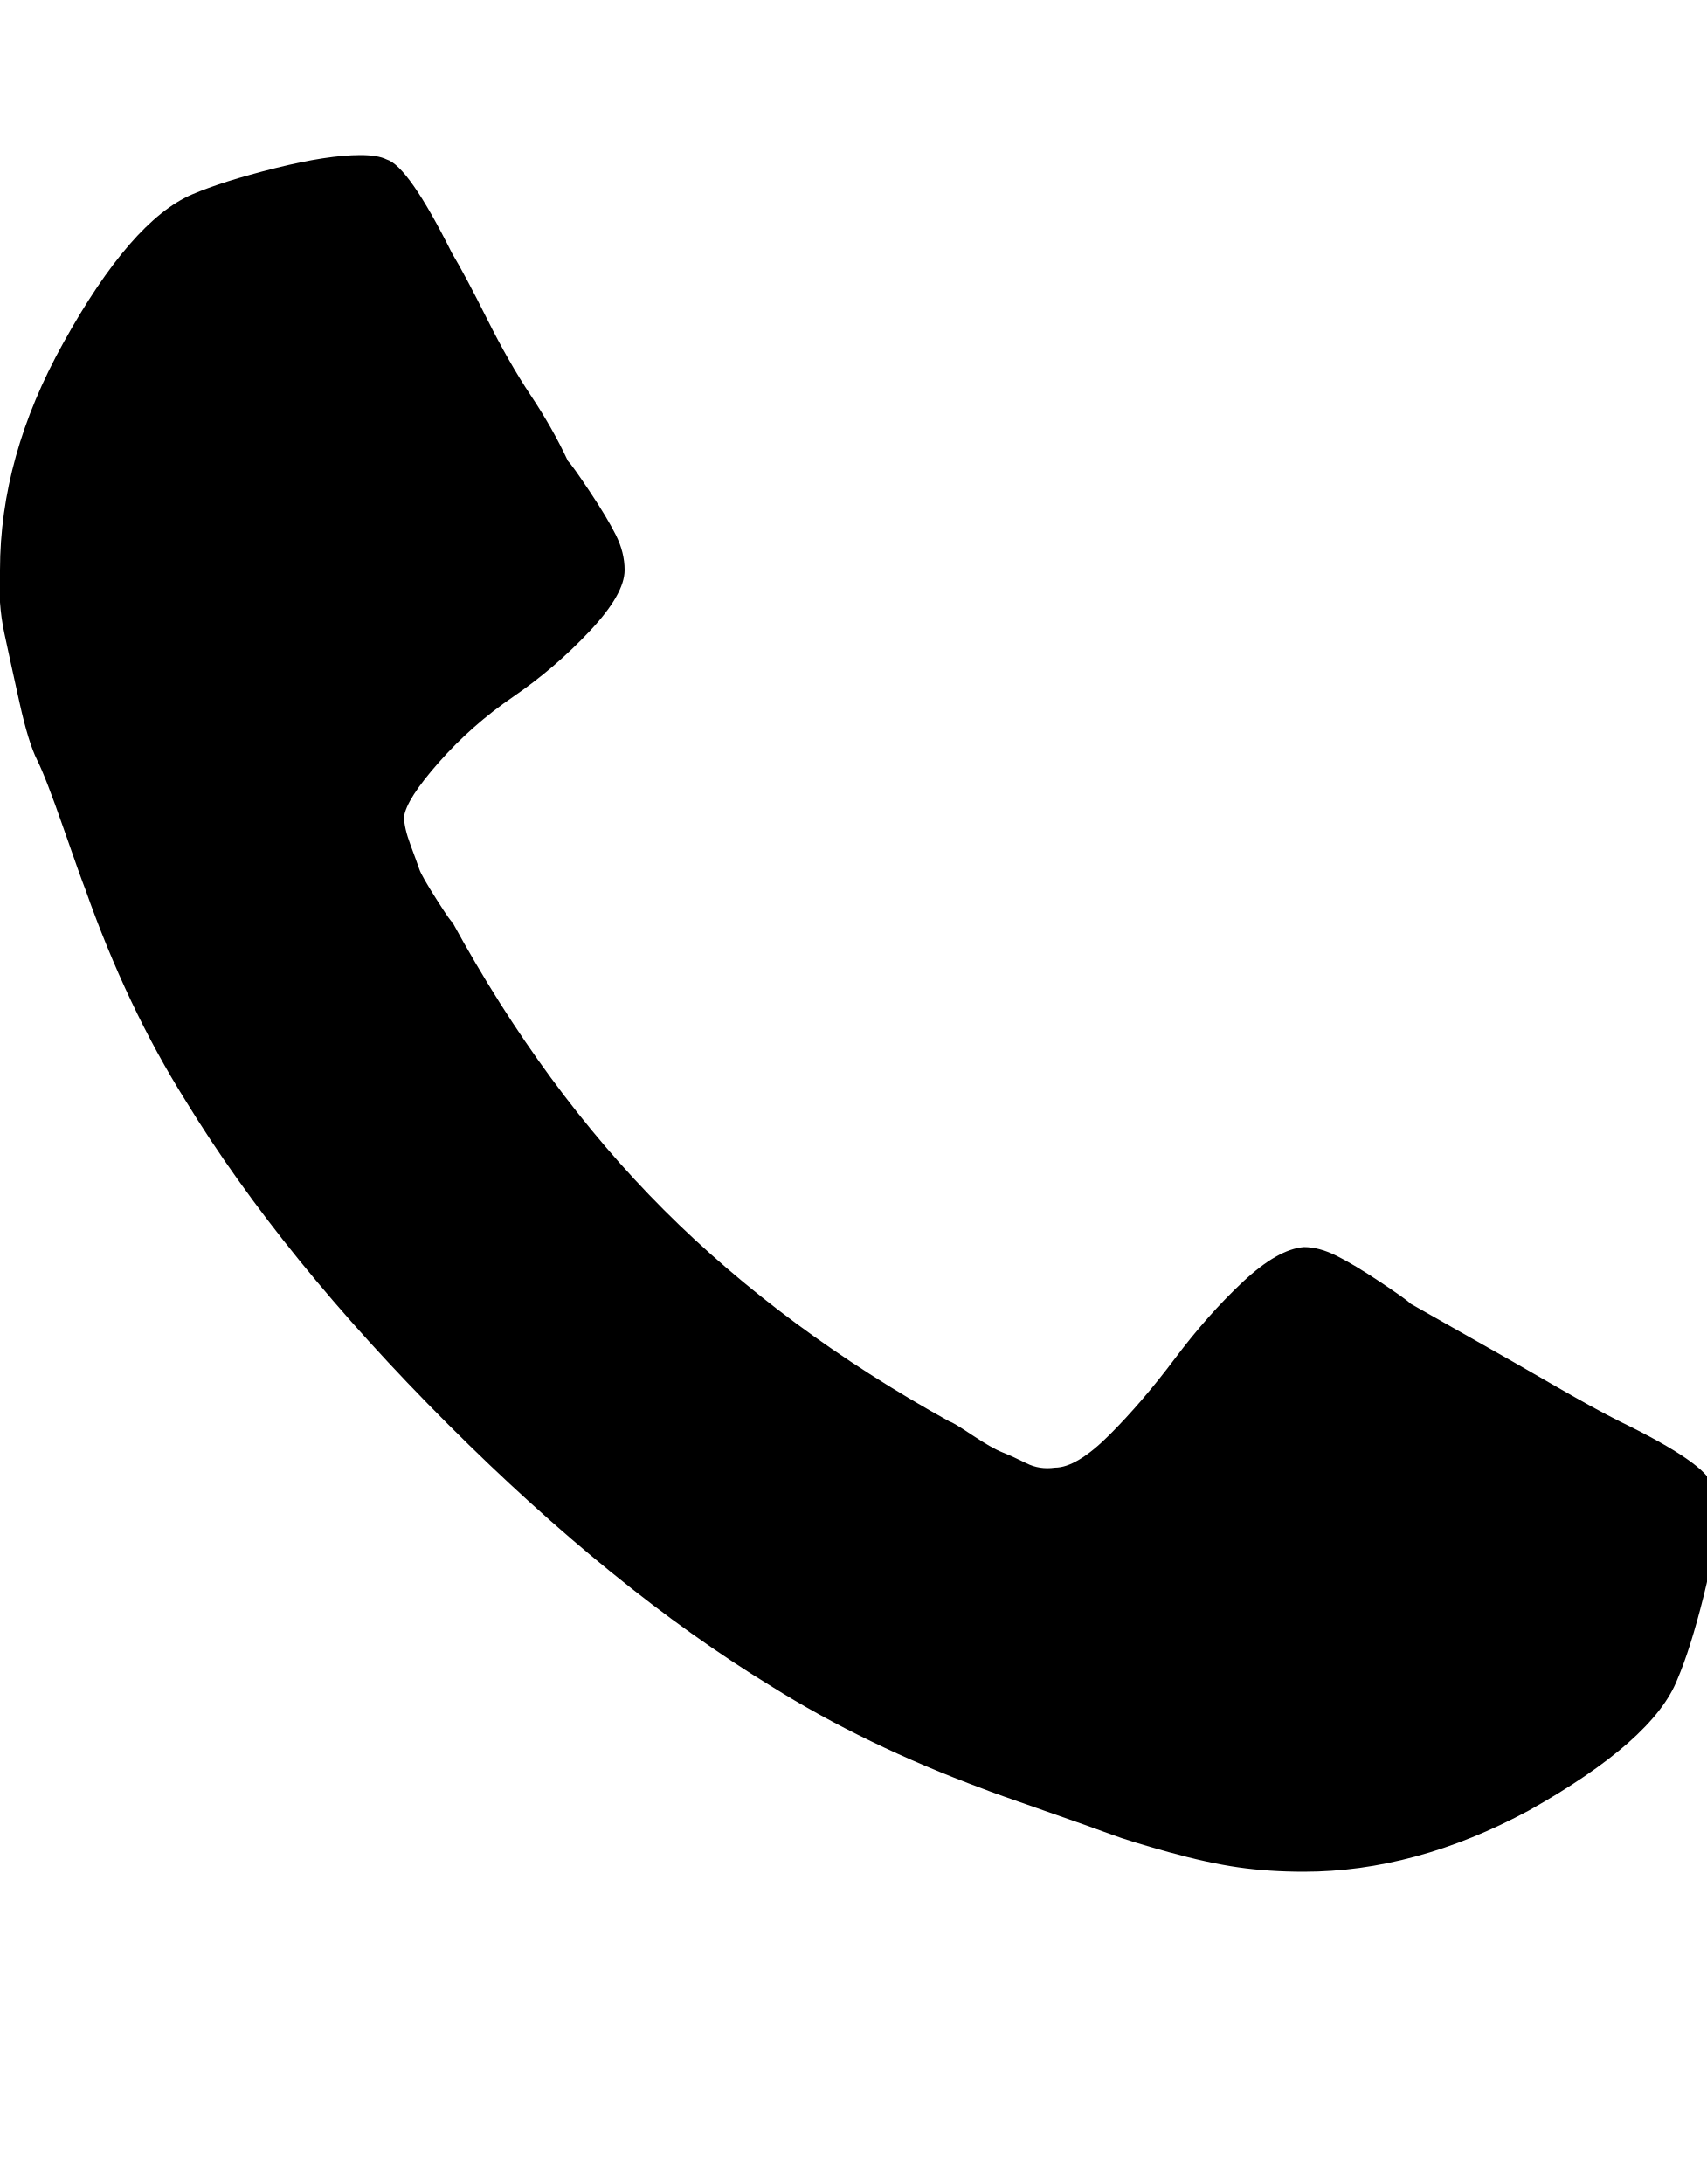
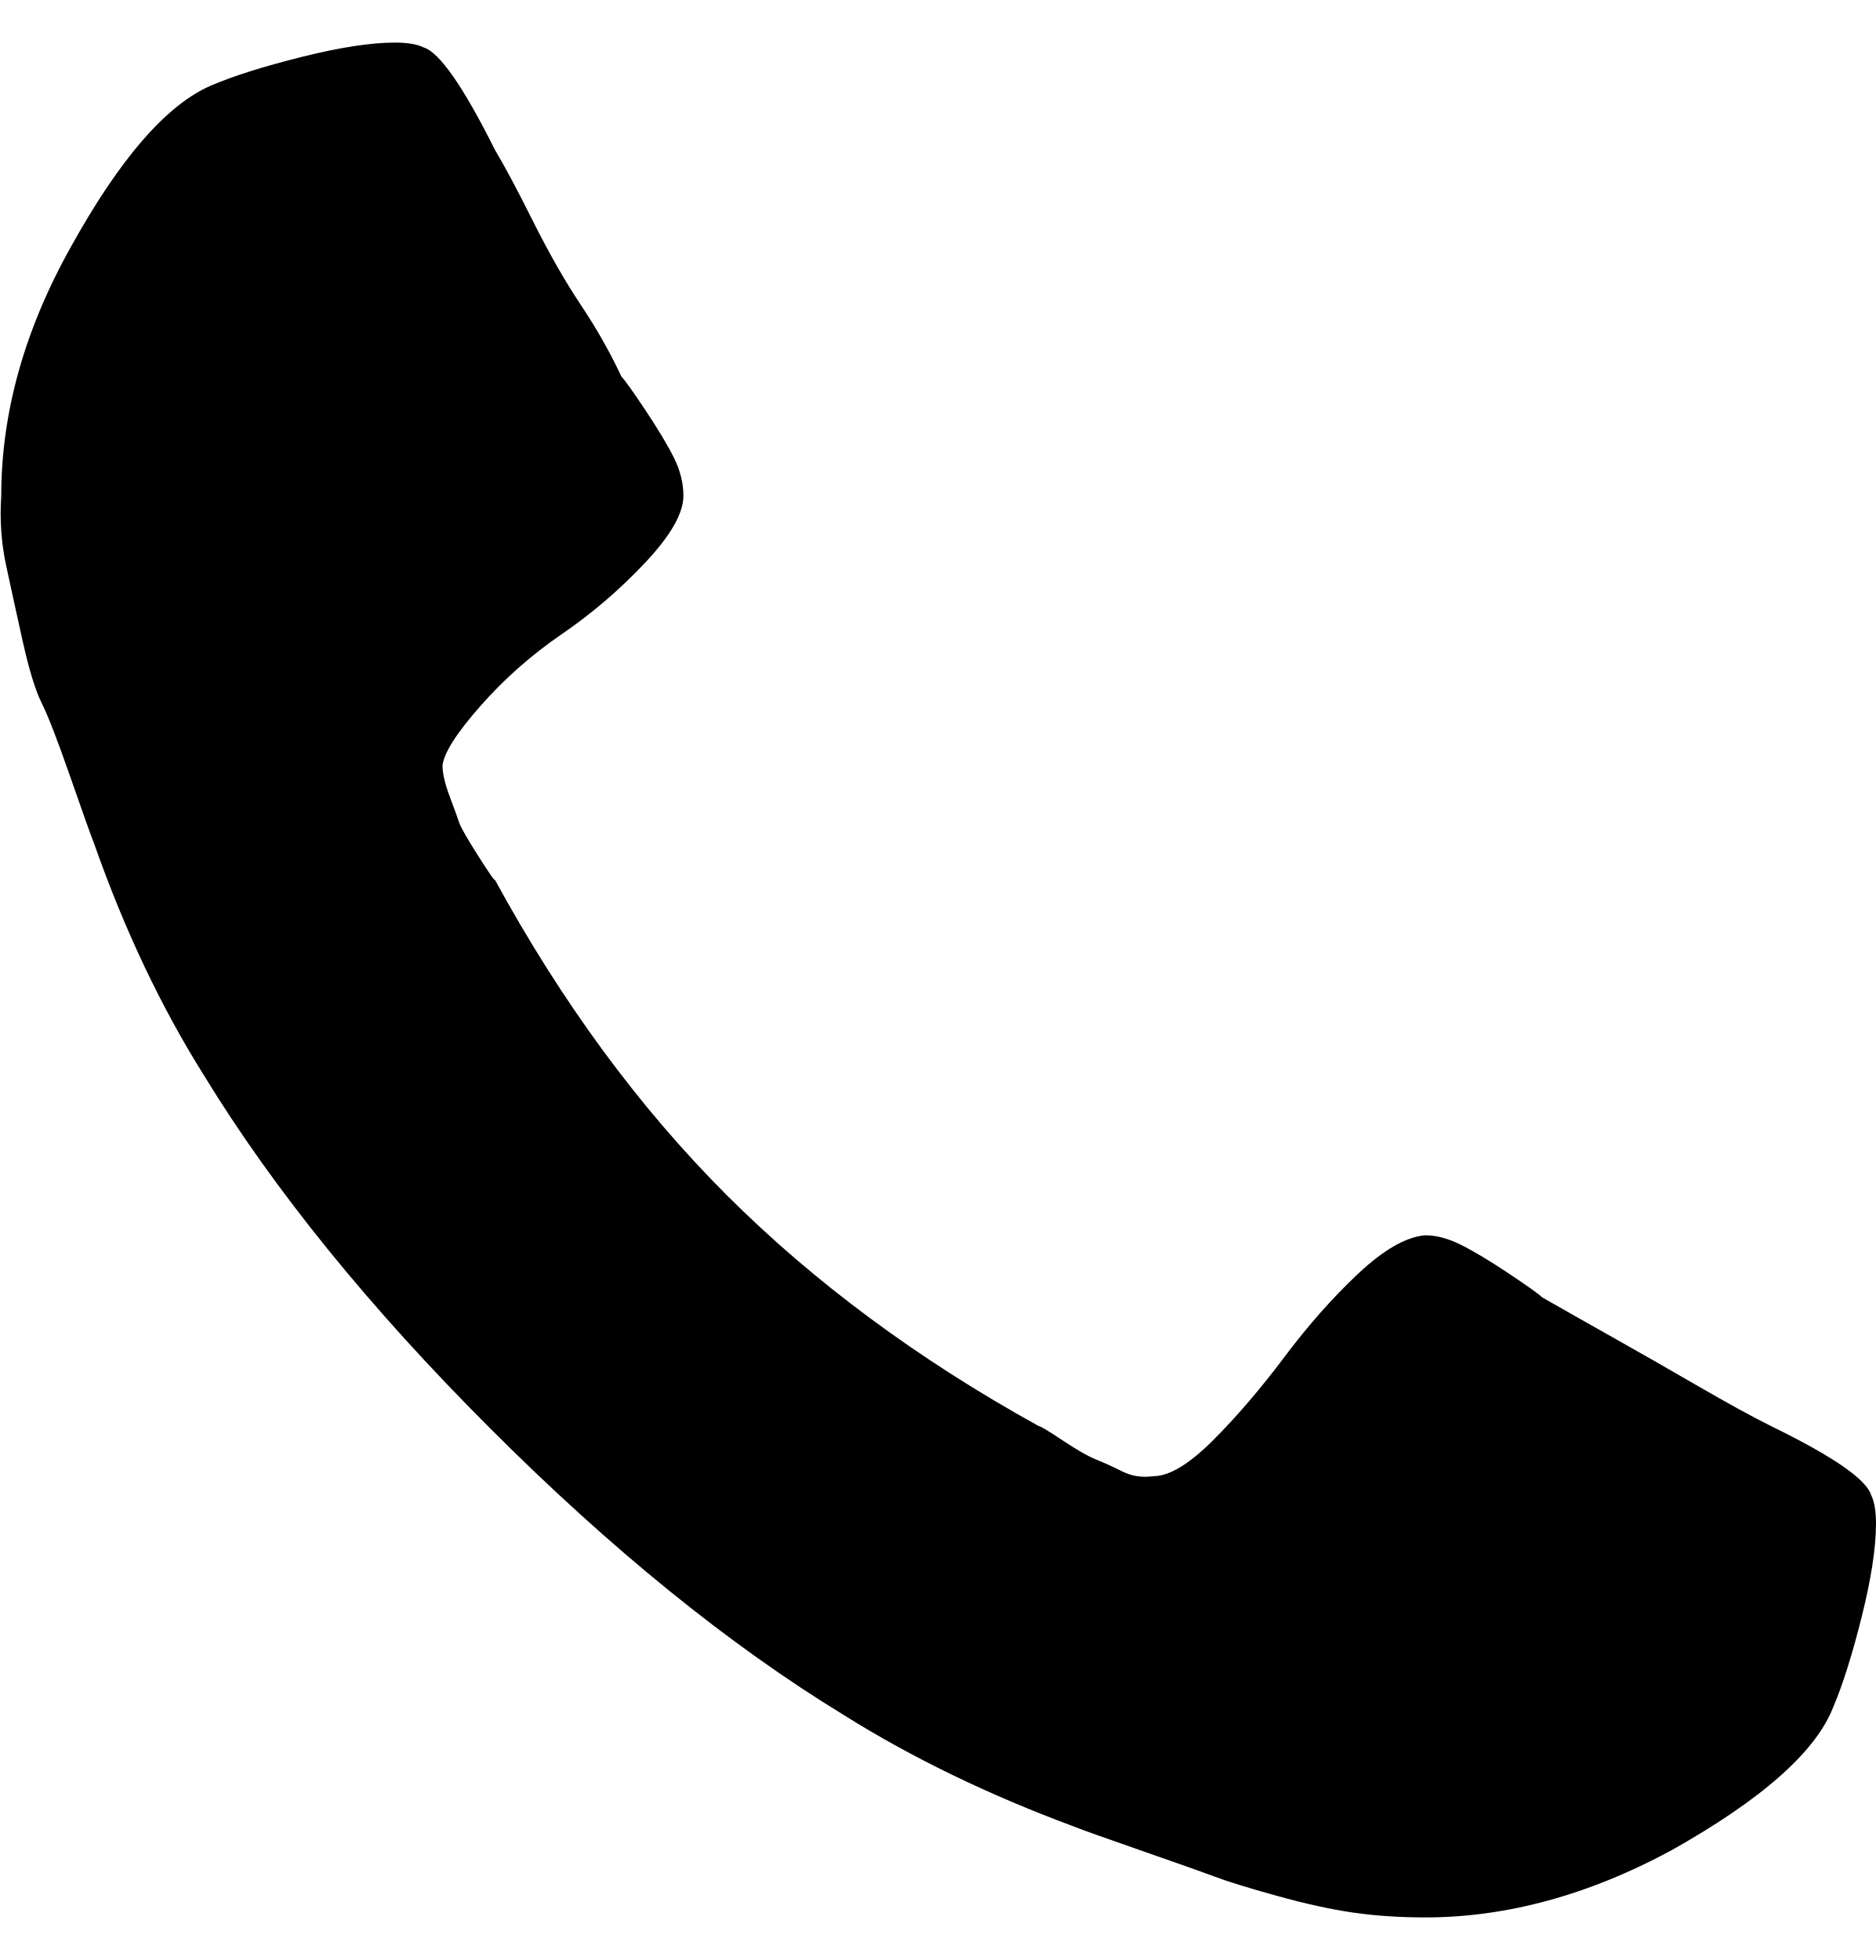
- <svg xmlns="http://www.w3.org/2000/svg" version="1.1" width="25" height="32" viewBox="0 0 25 32">
-   <path fill="rgb(0, 0, 0)" d="M25.152 22.144q0 0.48-0.192 1.248t-0.384 1.216q-0.352 0.896-2.176 1.92-1.664 0.896-3.296 0.896-0.512 0-0.96-0.064t-1.024-0.224-0.832-0.256-0.992-0.352-0.896-0.32q-1.728-0.64-3.104-1.504-2.304-1.408-4.736-3.84t-3.84-4.736q-0.864-1.376-1.472-3.104-0.064-0.16-0.32-0.896t-0.384-0.992-0.256-0.832-0.224-1.024-0.064-0.928q0-1.664 0.928-3.328 0.992-1.792 1.888-2.176 0.448-0.192 1.216-0.384t1.248-0.192q0.256 0 0.384 0.064 0.32 0.096 0.96 1.376 0.192 0.32 0.512 0.96t0.64 1.12 0.544 0.96q0.064 0.064 0.32 0.448t0.384 0.64 0.128 0.512q0 0.352-0.512 0.896t-1.12 0.96-1.088 0.96-0.512 0.8q0 0.16 0.096 0.416t0.128 0.352 0.256 0.448 0.224 0.32q1.344 2.464 3.104 4.224t4.192 3.104q0.032 0 0.32 0.192t0.448 0.256 0.352 0.16 0.416 0.064q0.32 0 0.8-0.48t0.96-1.12 0.992-1.12 0.896-0.512q0.224 0 0.48 0.128t0.64 0.384 0.448 0.32q0.448 0.256 0.96 0.544t1.12 0.64 0.992 0.544q1.248 0.608 1.344 0.928 0.064 0.128 0.064 0.384z" />
+ <svg xmlns="http://www.w3.org/2000/svg" version="1.1" width="245" height="256" viewBox="0 0 245 256">
+   <path fill="rgb(0, 0, 0)" d="M245.041 199.033q0 4.673-1.869 12.151t-3.738 11.839q-3.427 8.724-21.185 18.692-16.201 8.724-32.090 8.724-4.985 0-9.347-0.623t-9.969-2.18-8.1-2.493-9.658-3.427-8.724-3.116q-16.823-6.231-30.221-14.643-22.432-13.709-46.11-37.386t-37.386-46.11q-8.412-13.397-14.331-30.221-0.623-1.558-3.116-8.724t-3.738-9.658-2.493-8.1-2.18-9.969-0.623-9.034q0-16.201 9.034-32.401 9.658-17.447 18.381-21.185 4.362-1.869 11.84-3.738t12.151-1.869q2.492 0 3.738 0.623 3.116 0.934 9.347 13.396 1.869 3.116 4.985 9.347t6.231 10.904 5.296 9.347q0.623 0.623 3.116 4.362t3.738 6.231 1.246 4.985q0 3.427-4.985 8.724t-10.904 9.347-10.593 9.347-4.985 7.789q0 1.558 0.934 4.051t1.246 3.427 2.492 4.362 2.18 3.116q13.085 23.989 30.221 41.125t40.814 30.221q0.311 0 3.116 1.869t4.362 2.493 3.427 1.558 4.051 0.623q3.116 0 7.789-4.673t9.347-10.904 9.658-10.904 8.724-4.985q2.18 0 4.673 1.246t6.231 3.738 4.362 3.116q4.362 2.493 9.347 5.297t10.904 6.231 9.658 5.297q12.151 5.92 13.085 9.035 0.623 1.246 0.623 3.738z" />
</svg>
